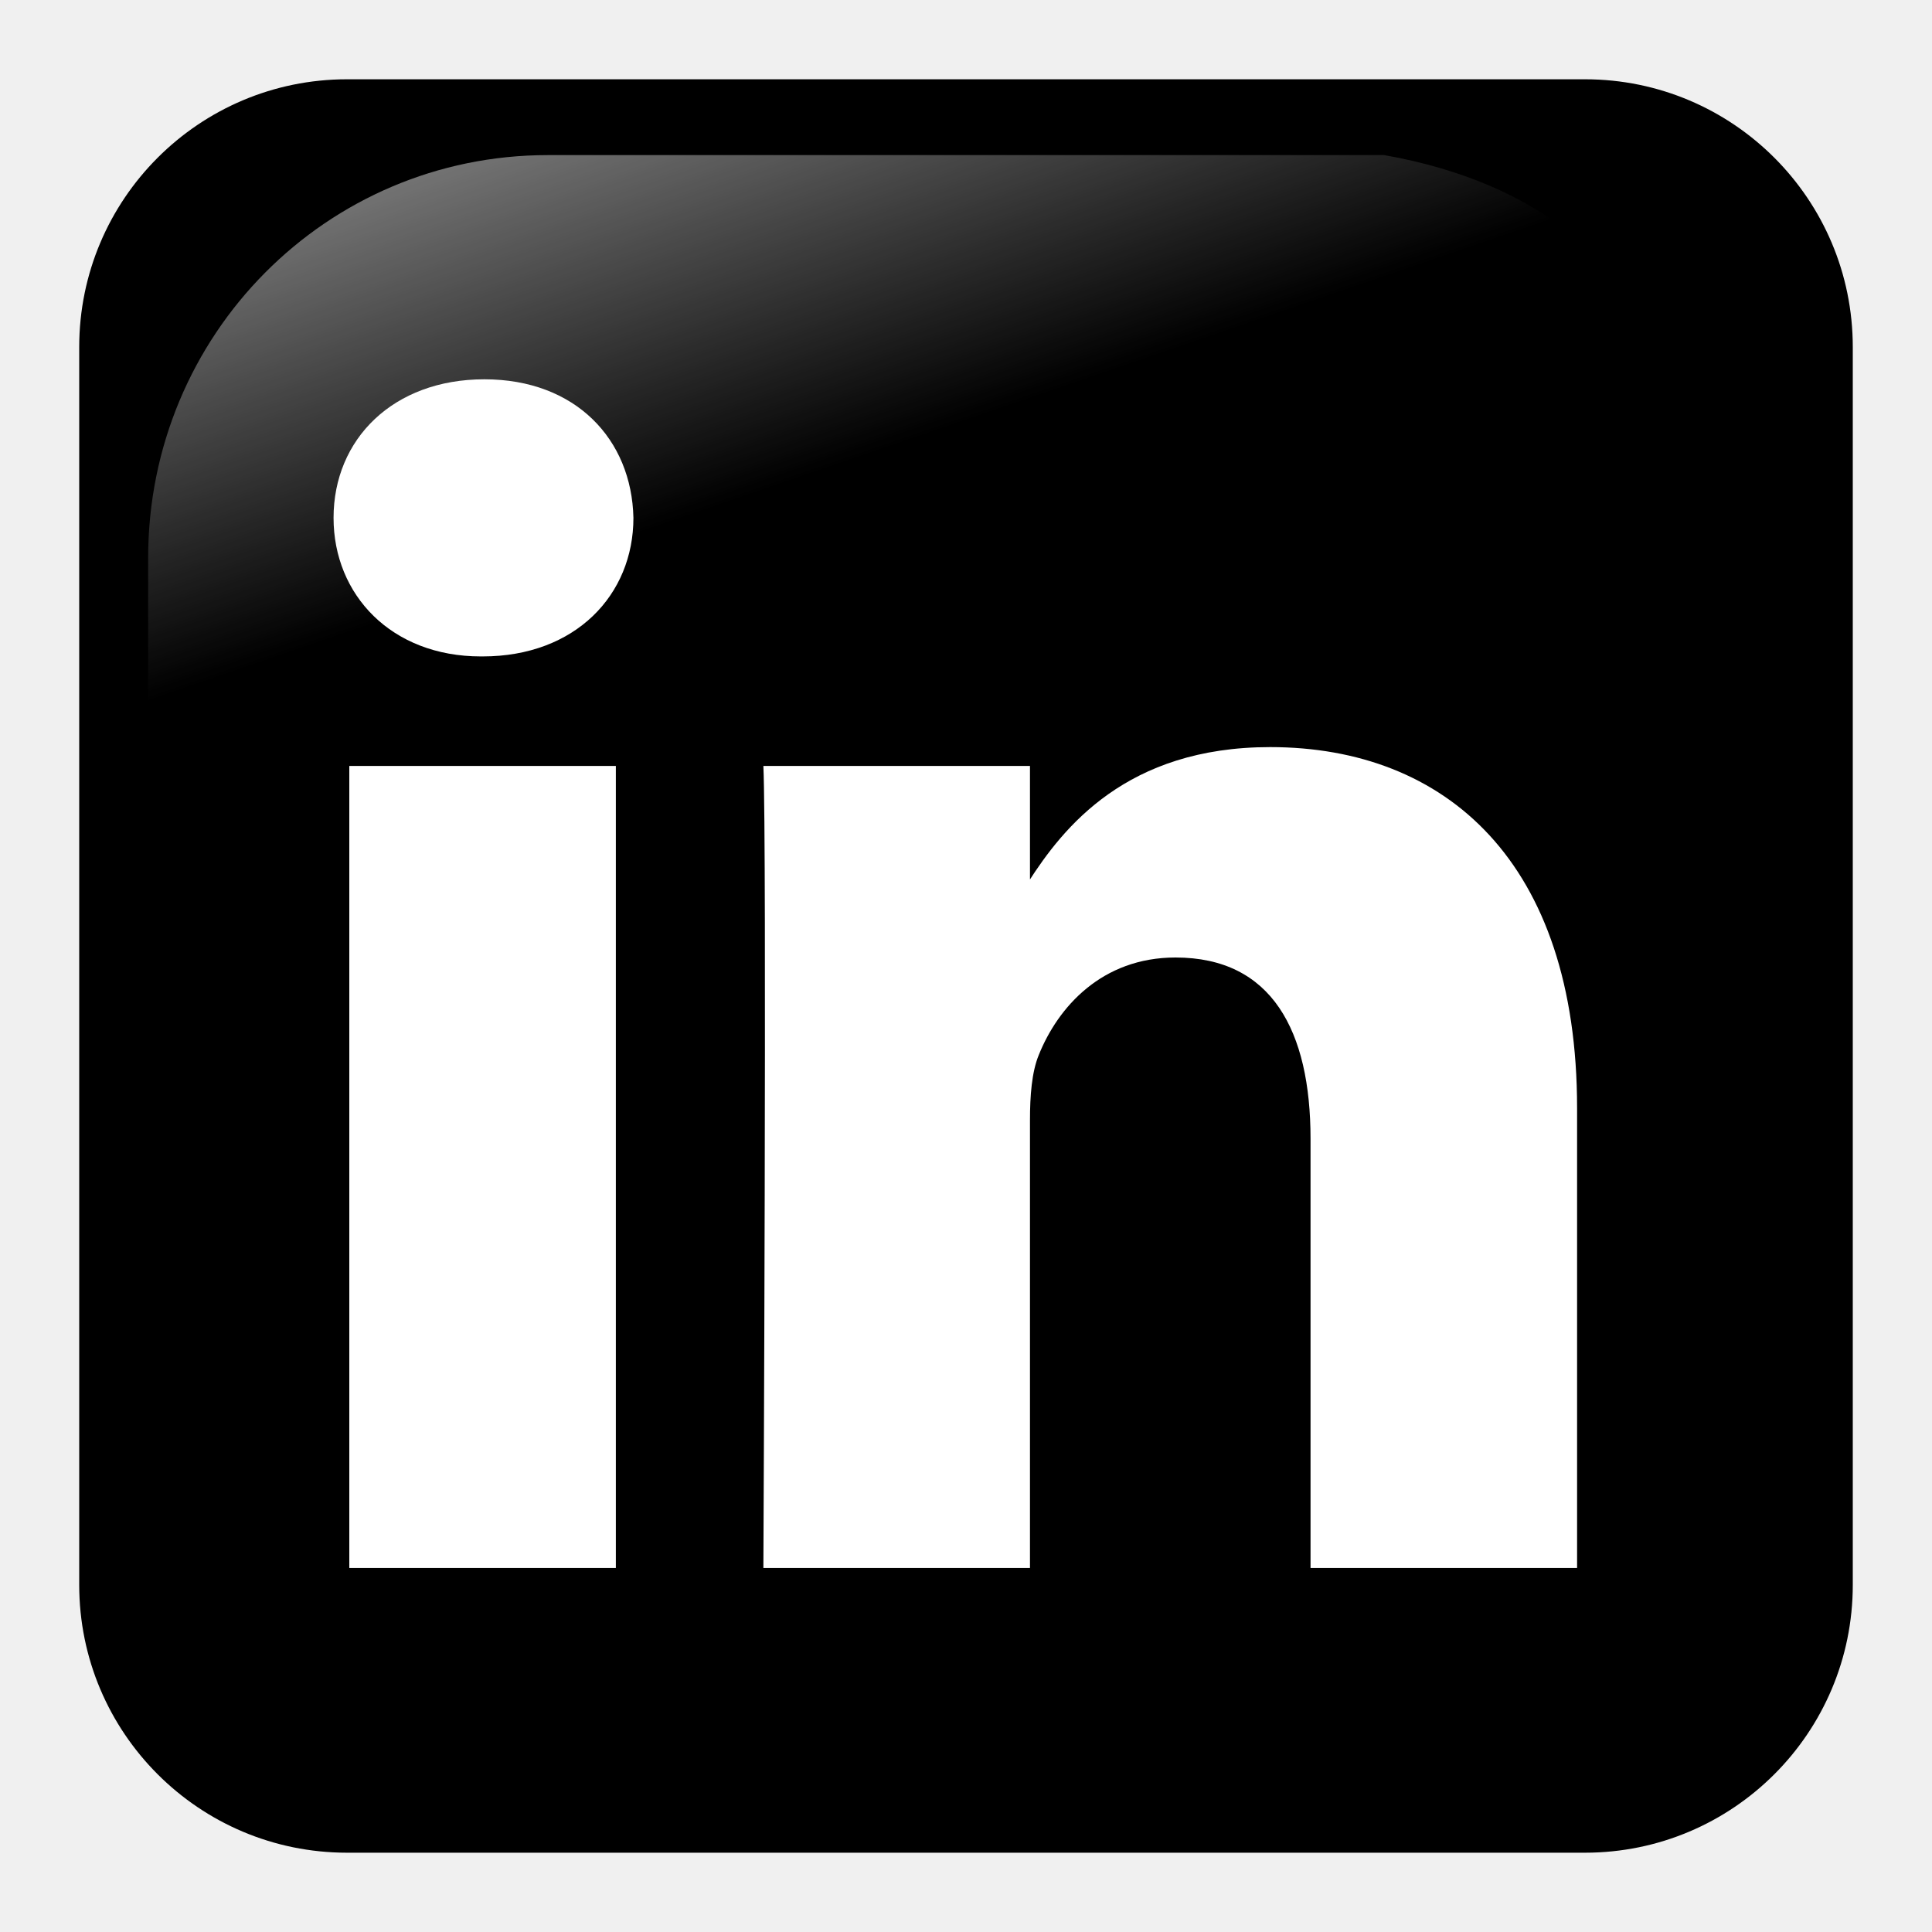
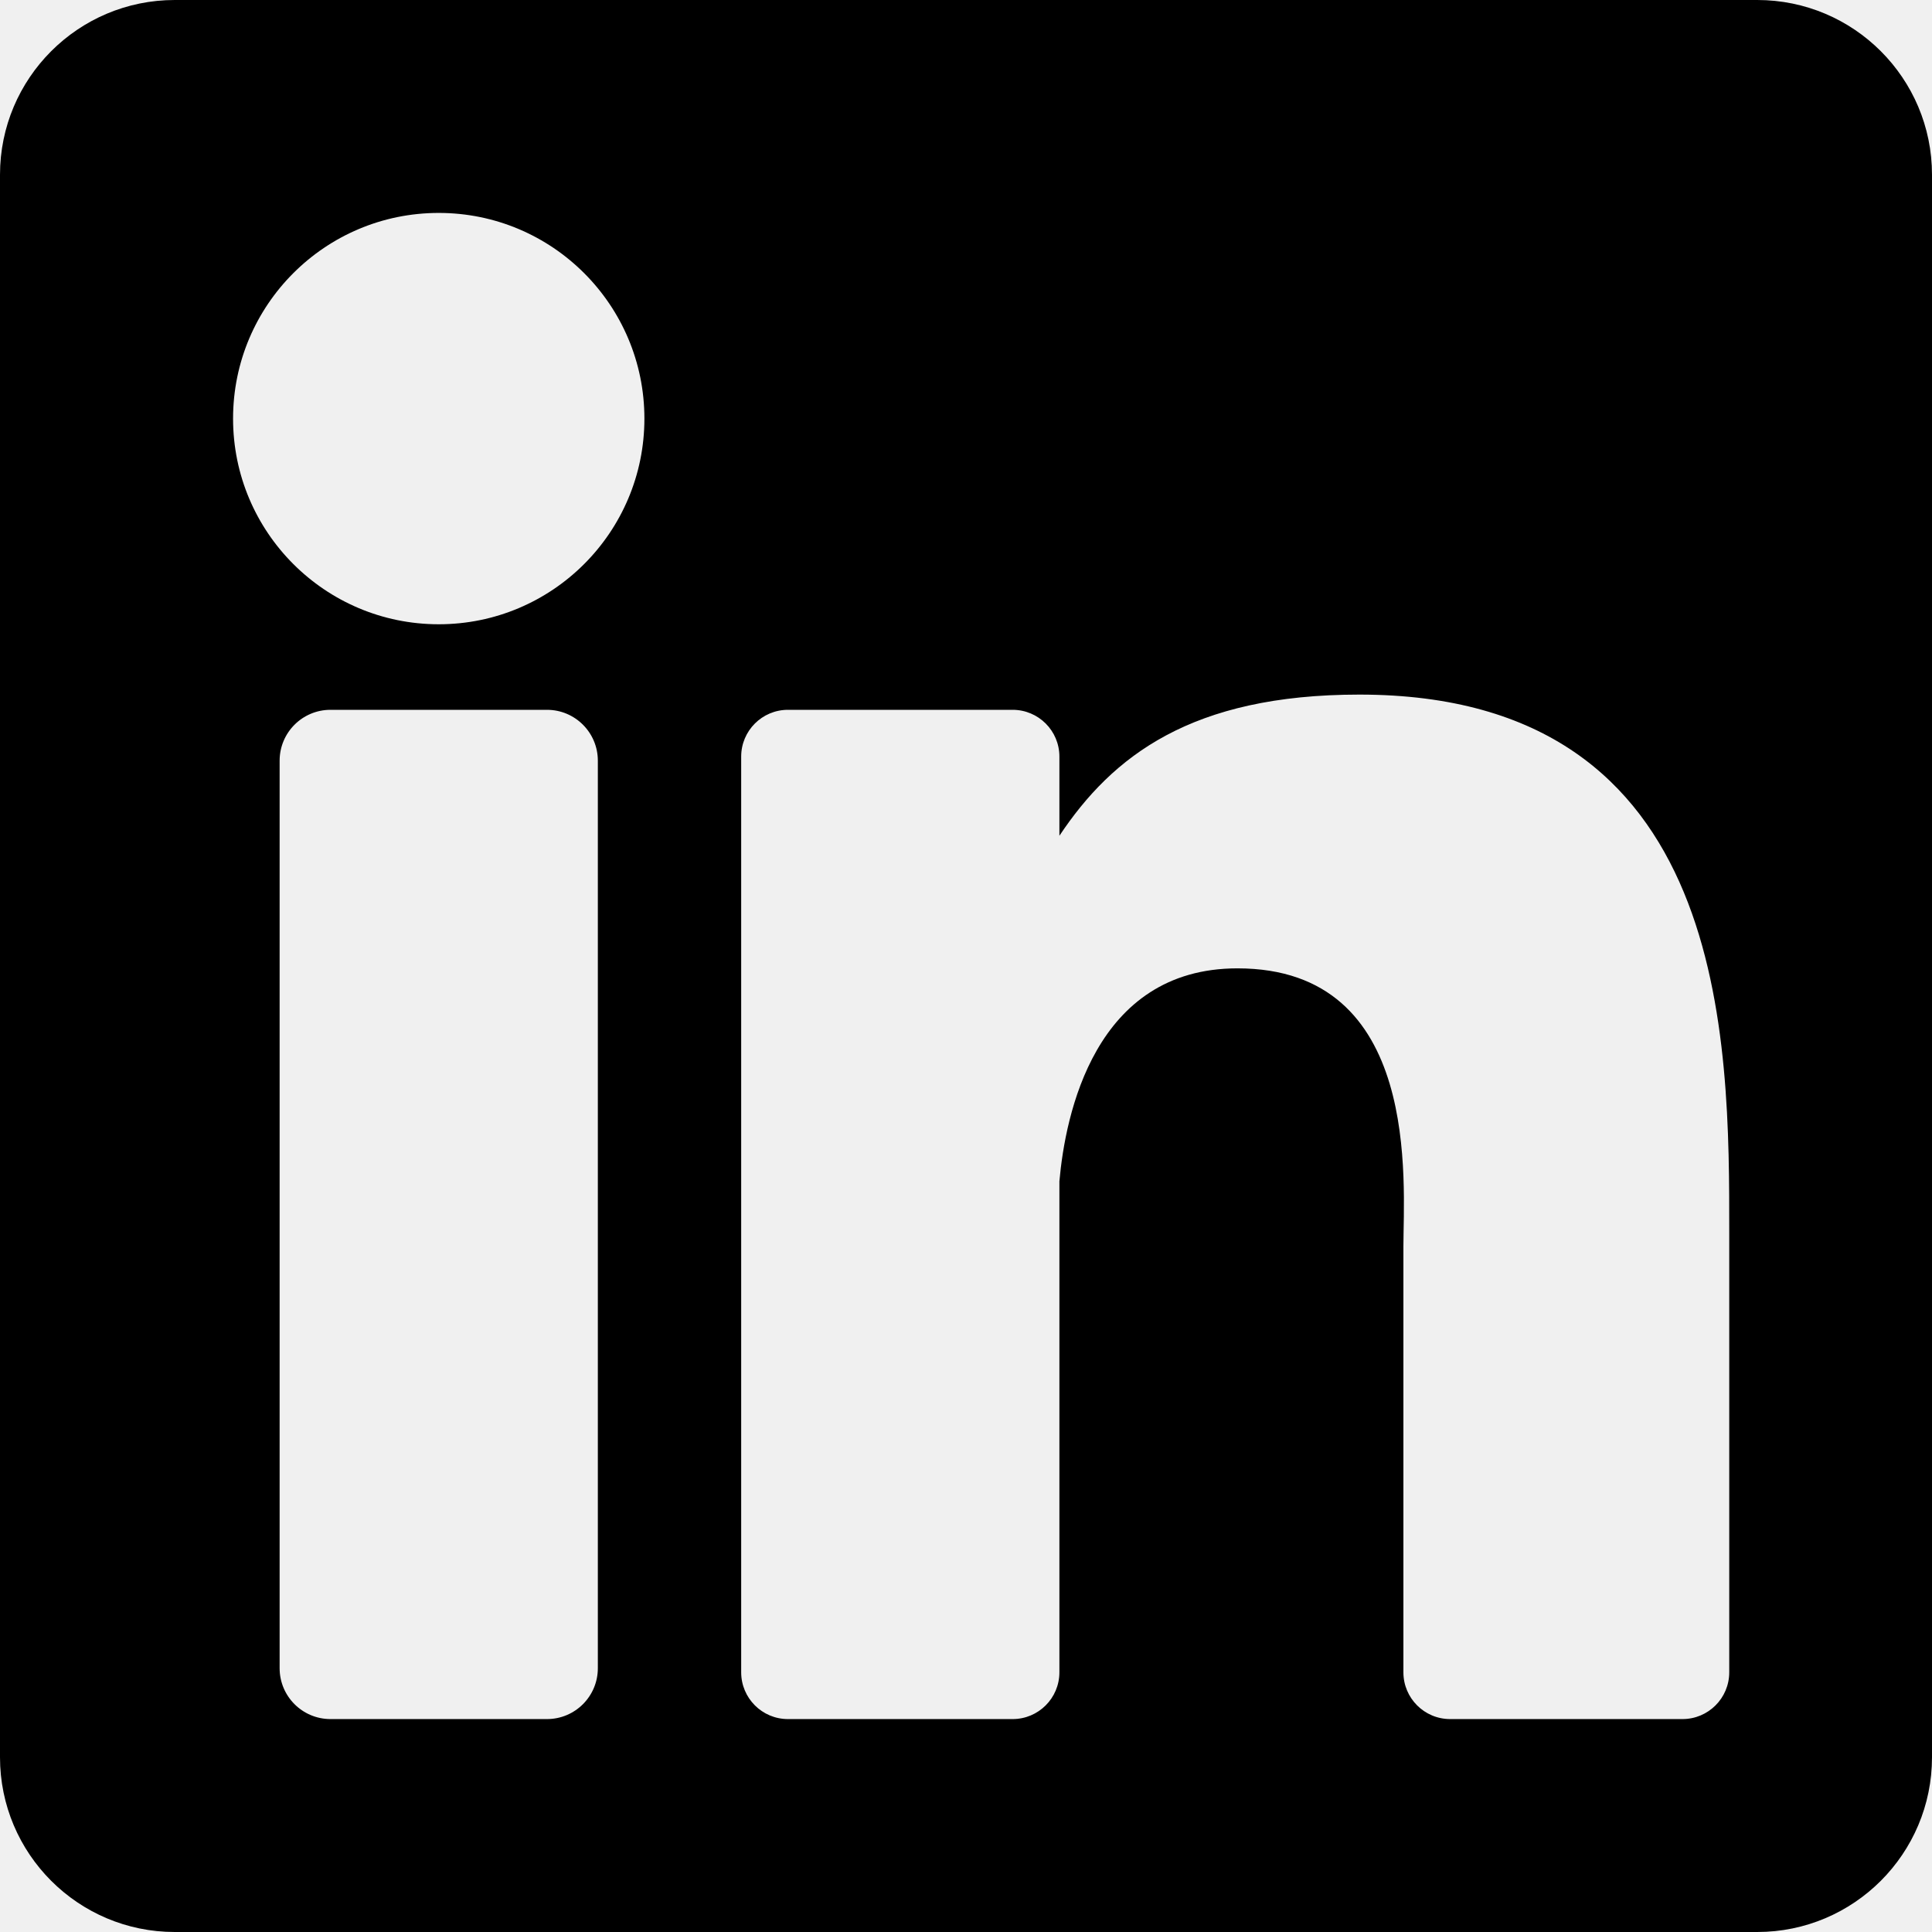
- <svg xmlns="http://www.w3.org/2000/svg" version="1.1" id="svg2" x="0px" y="0px" width="256px" height="256px" viewBox="0 0 256 256" enable-background="new 0 0 256 256" xml:space="preserve">
-   <g id="layer1" transform="translate(-373.642,-318.344)">
-     <path id="rect1942" fill="#000000" d="   M583.659,328.849H419.625c-19.599,0-35.487,15.888-35.487,35.487v164.015c0,19.599,15.888,35.486,35.487,35.486h164.033   c19.599,0,35.487-15.888,35.487-35.486V364.337C619.146,344.738,603.257,328.849,583.659,328.849z" />
-     <linearGradient id="path1950_1_" gradientUnits="userSpaceOnUse" x1="-808.873" y1="199.892" x2="-860.569" y2="49.203" gradientTransform="matrix(-0.5915 0 0 -0.5915 -34.5417 412.5453)">
-       <stop offset="0" style="stop-color:#FFFFFF" />
-       <stop offset="1" style="stop-color:#FFFFFF;stop-opacity:0" />
-     </linearGradient>
-     <path id="path1950" opacity="0.781" fill="url(#path1950_1_)" enable-background="new    " d="   M557.056,338.895H446.227c-29.337,0-52.955,23.81-52.955,53.385v108.127c0.95,23.087,4.603,8.491,11.555-17.075   c8.081-29.713,34.396-55.682,66.445-75.145c24.461-14.855,51.84-24.341,101.679-25.244   C601.216,382.432,598.721,346.26,557.056,338.895z" />
-   </g>
-   <g id="layer1_1_" transform="translate(-200.552,-393.9623)">
-     <g id="g3019" transform="matrix(1.018827,0,0,-1.018827,170.5996,498.0329)">
-       <path id="path28_1_" fill="#FFFFFF" d="M109.495-101.774V2.533H74.828v-104.307H109.495z     M92.168,16.775c12.081,0,19.612,8.01,19.612,18.021c-0.224,10.233-7.531,18.021-19.385,18.021    c-11.864,0-19.615-7.788-19.615-18.021c0-10.011,7.521-18.021,19.159-18.021H92.168L92.168,16.775z" />
-       <path id="path30_1_" fill="#FFFFFF" d="M128.681-101.774h34.673v58.249    c0,3.119,0.226,6.235,1.143,8.462c2.5,6.232,8.209,12.681,17.784,12.681c12.547,0,17.562-9.568,17.562-23.588v-55.804h34.666    v59.81c0,32.039-17.1,46.946-39.913,46.946c-18.701,0-26.915-10.45-31.476-17.571h0.234V2.533h-34.673    C129.141-7.253,128.681-101.774,128.681-101.774L128.681-101.774z" />
-     </g>
-   </g>
+ <svg xmlns="http://www.w3.org/2000/svg" version="1.1" id="Layer_1" x="0px" y="0px" viewBox="0 0 382 382" style="enable-background:new 0 0 382 382;" xml:space="preserve">
+   <path style="fill:#000000;" d="M347.445,0H34.555C15.471,0,0,15.471,0,34.555v312.889C0,366.529,15.471,382,34.555,382h312.889  C366.529,382,382,366.529,382,347.444V34.555C382,15.471,366.529,0,347.445,0z M118.207,329.844c0,5.554-4.502,10.056-10.056,10.056  H65.345c-5.554,0-10.056-4.502-10.056-10.056V150.403c0-5.554,4.502-10.056,10.056-10.056h42.806  c5.554,0,10.056,4.502,10.056,10.056V329.844z M86.748,123.432c-22.459,0-40.666-18.207-40.666-40.666S64.289,42.1,86.748,42.1  s40.666,18.207,40.666,40.666S109.208,123.432,86.748,123.432z M341.91,330.654c0,5.106-4.14,9.246-9.246,9.246H286.73  c-5.106,0-9.246-4.14-9.246-9.246v-84.168c0-12.556,3.683-55.021-32.813-55.021c-28.309,0-34.051,29.066-35.204,42.11v97.079  c0,5.106-4.139,9.246-9.246,9.246h-44.426c-5.106,0-9.246-4.14-9.246-9.246V149.593c0-5.106,4.14-9.246,9.246-9.246h44.426  c5.106,0,9.246,4.14,9.246,9.246v15.655c10.497-15.753,26.097-27.912,59.312-27.912c73.552,0,73.131,68.716,73.131,106.472  L341.91,330.654L341.91,330.654z" />
+   <g>
+ </g>
+   <g>
+ </g>
+   <g>
+ </g>
+   <g>
+ </g>
+   <g>
+ </g>
+   <g>
+ </g>
+   <g>
+ </g>
+   <g>
+ </g>
+   <g>
+ </g>
+   <g>
+ </g>
+   <g>
+ </g>
+   <g>
+ </g>
+   <g>
+ </g>
+   <g>
+ </g>
+   <g>
+ </g>
</svg>
